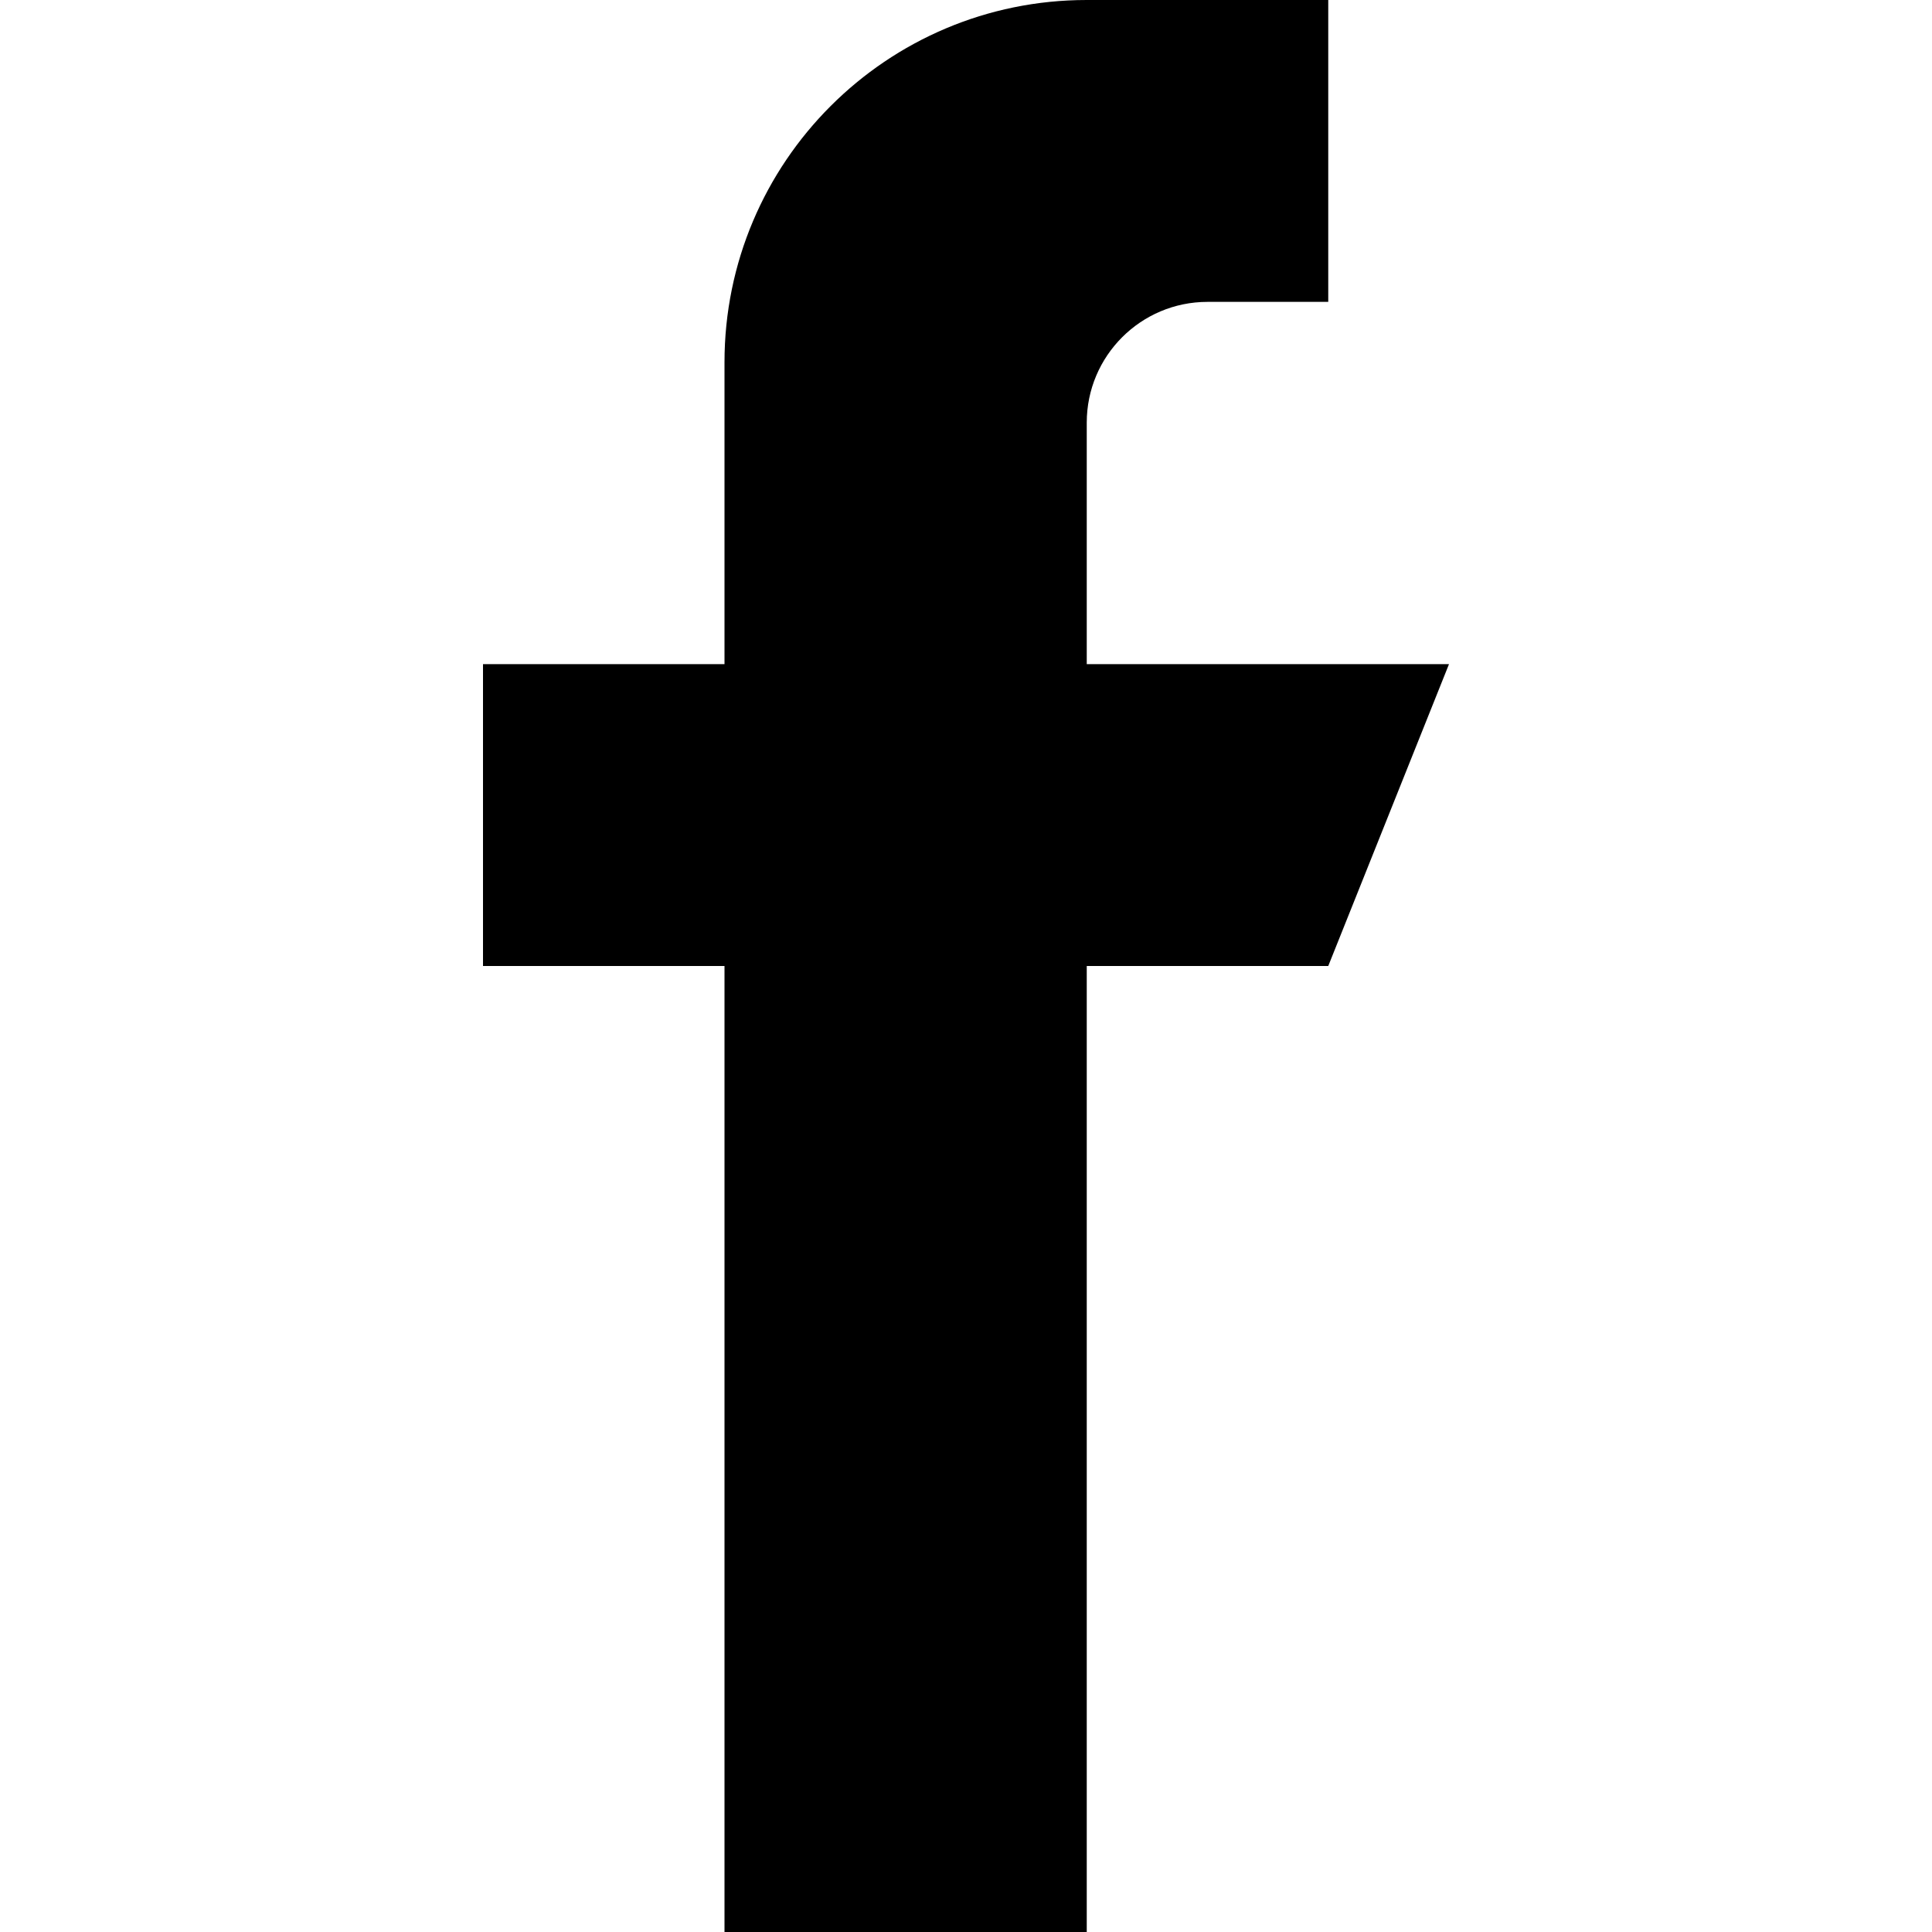
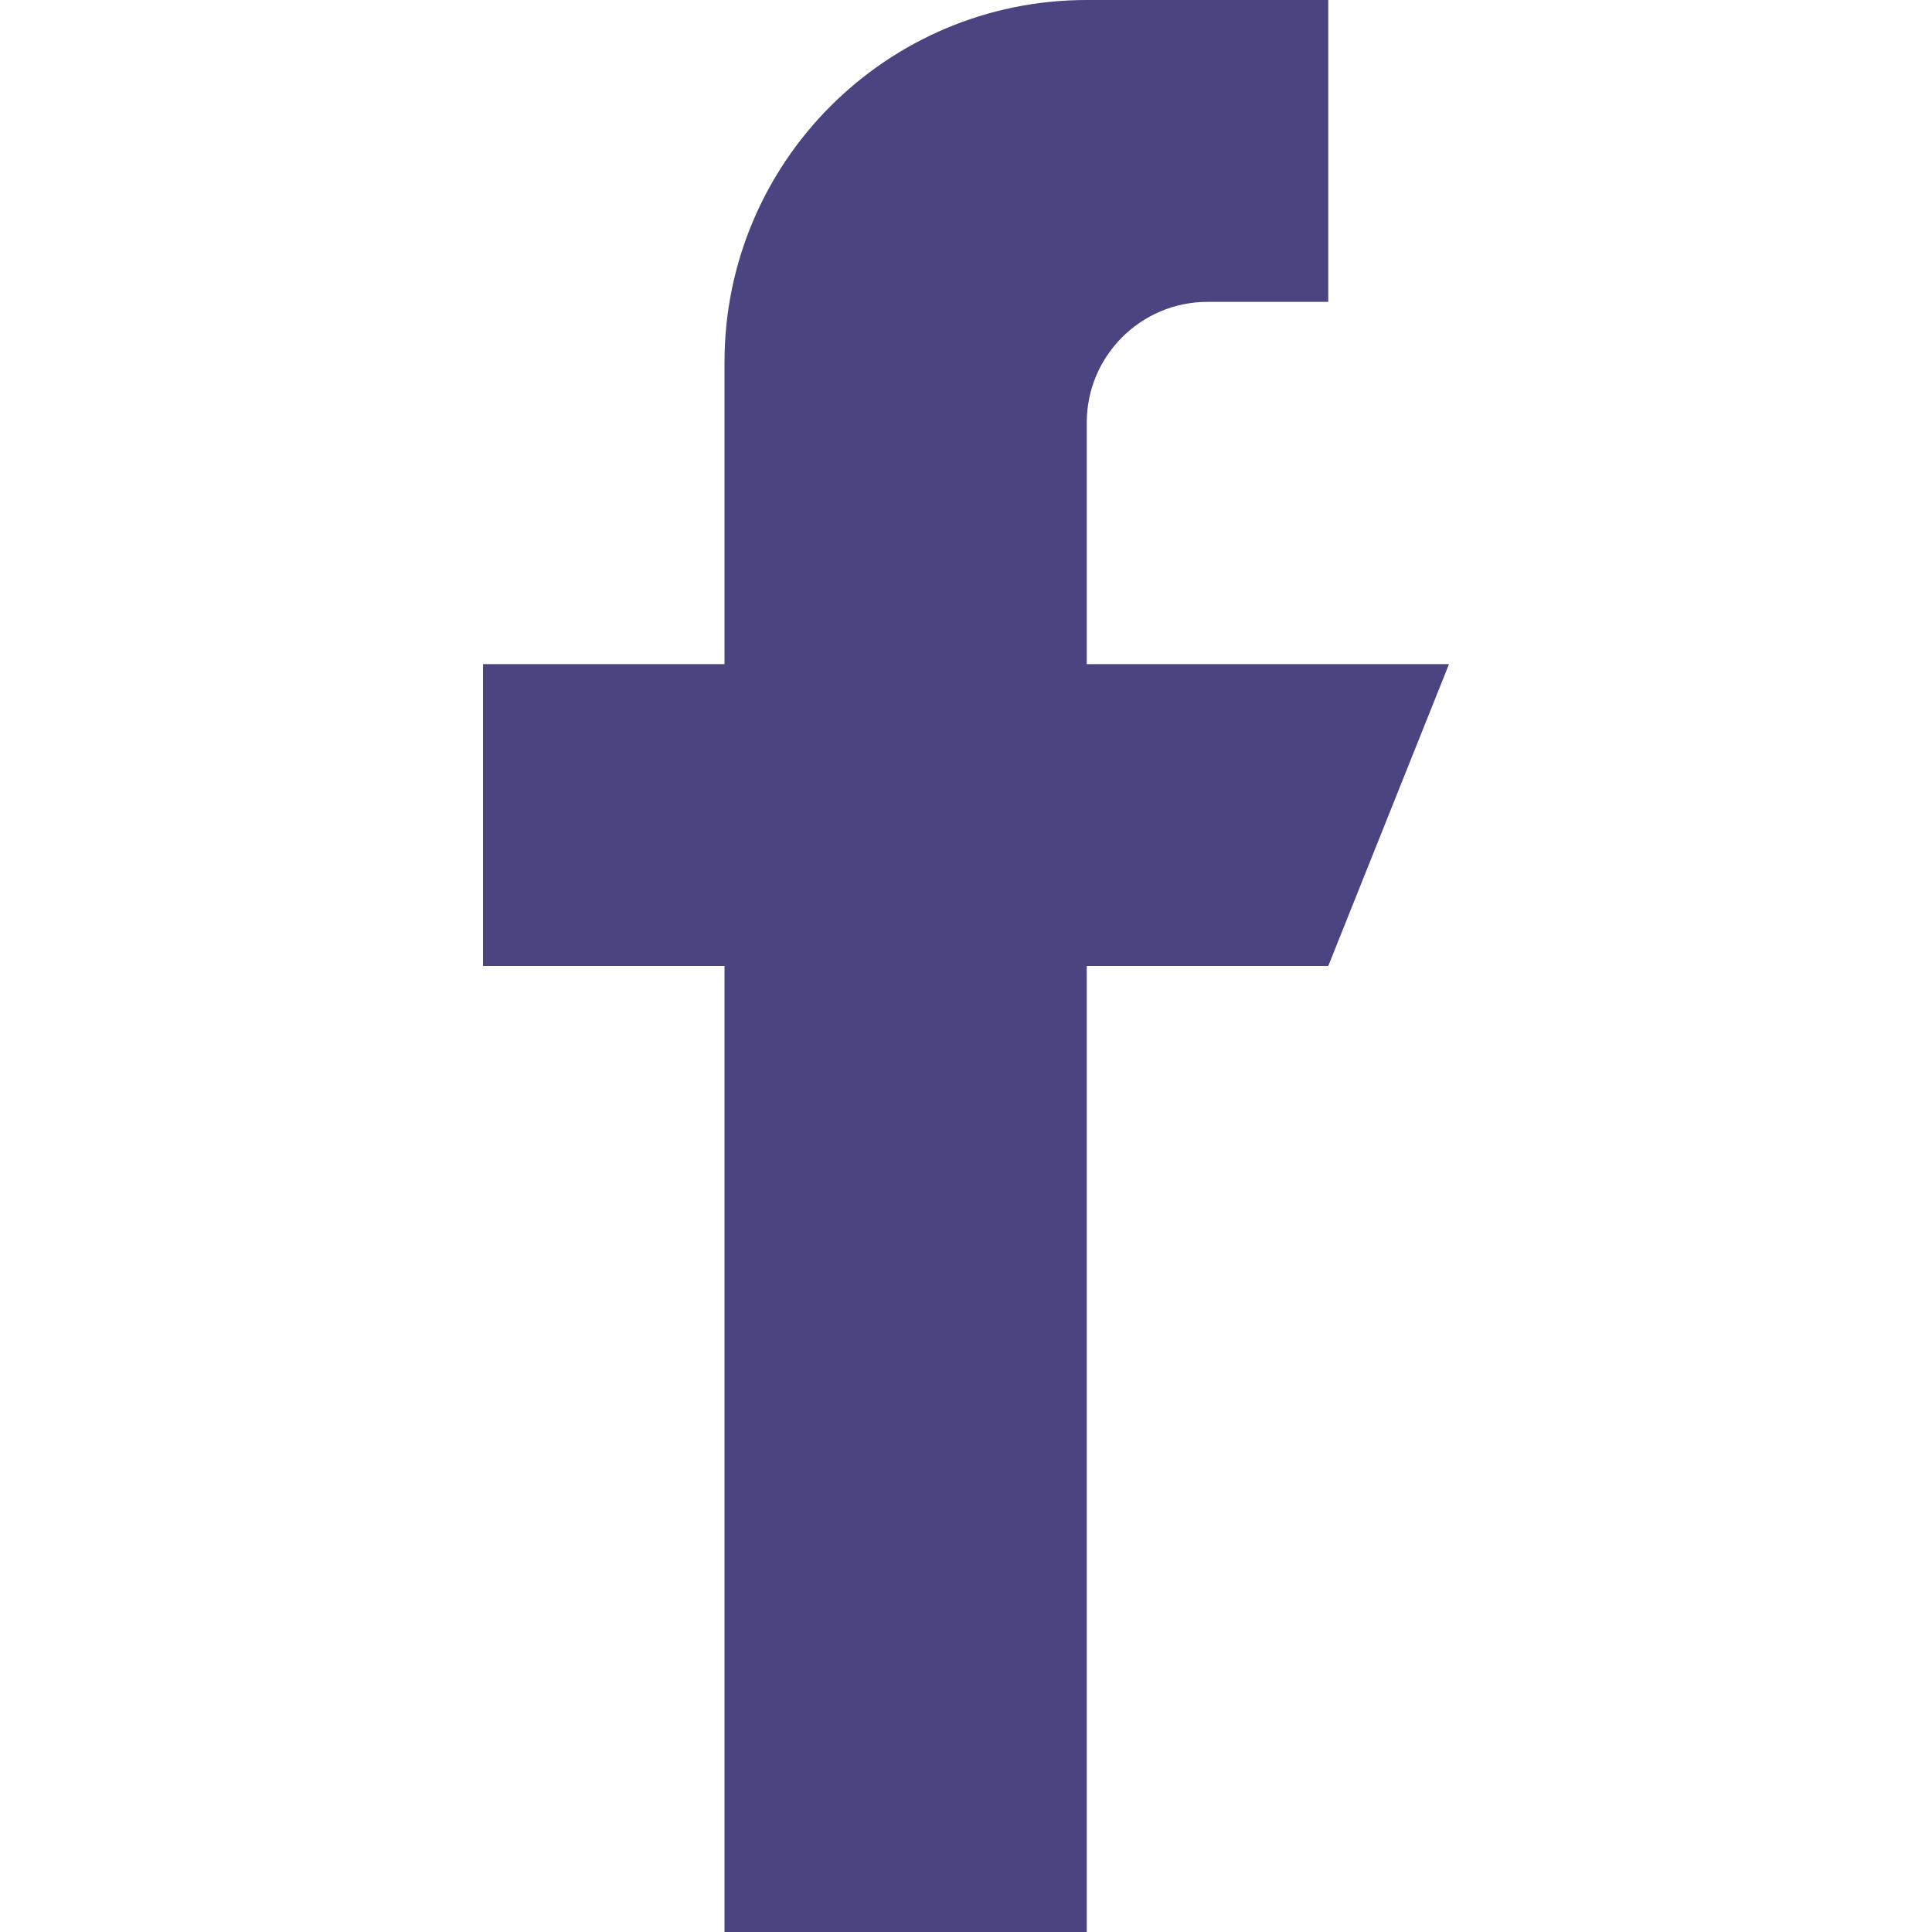
<svg xmlns="http://www.w3.org/2000/svg" version="1.1" id="Capa_1" x="0px" y="0px" viewBox="-49 141 512 512" style="enable-background:new -49 141 512 512;" xml:space="preserve">
-   <path d="M335,317h-96v-64c0-17.664,14.336-32,32-32h32v-80h-64l0,0c-53.024,0-96,42.976-96,96v80H79v80h64v256h96V397h64L335,317z" />
+   <path fill="#4a4480" d="M335,317h-96v-64c0-17.664,14.336-32,32-32h32v-80h-64l0,0c-53.024,0-96,42.976-96,96v80H79v80h64v256h96V397h64L335,317z" />
</svg>
